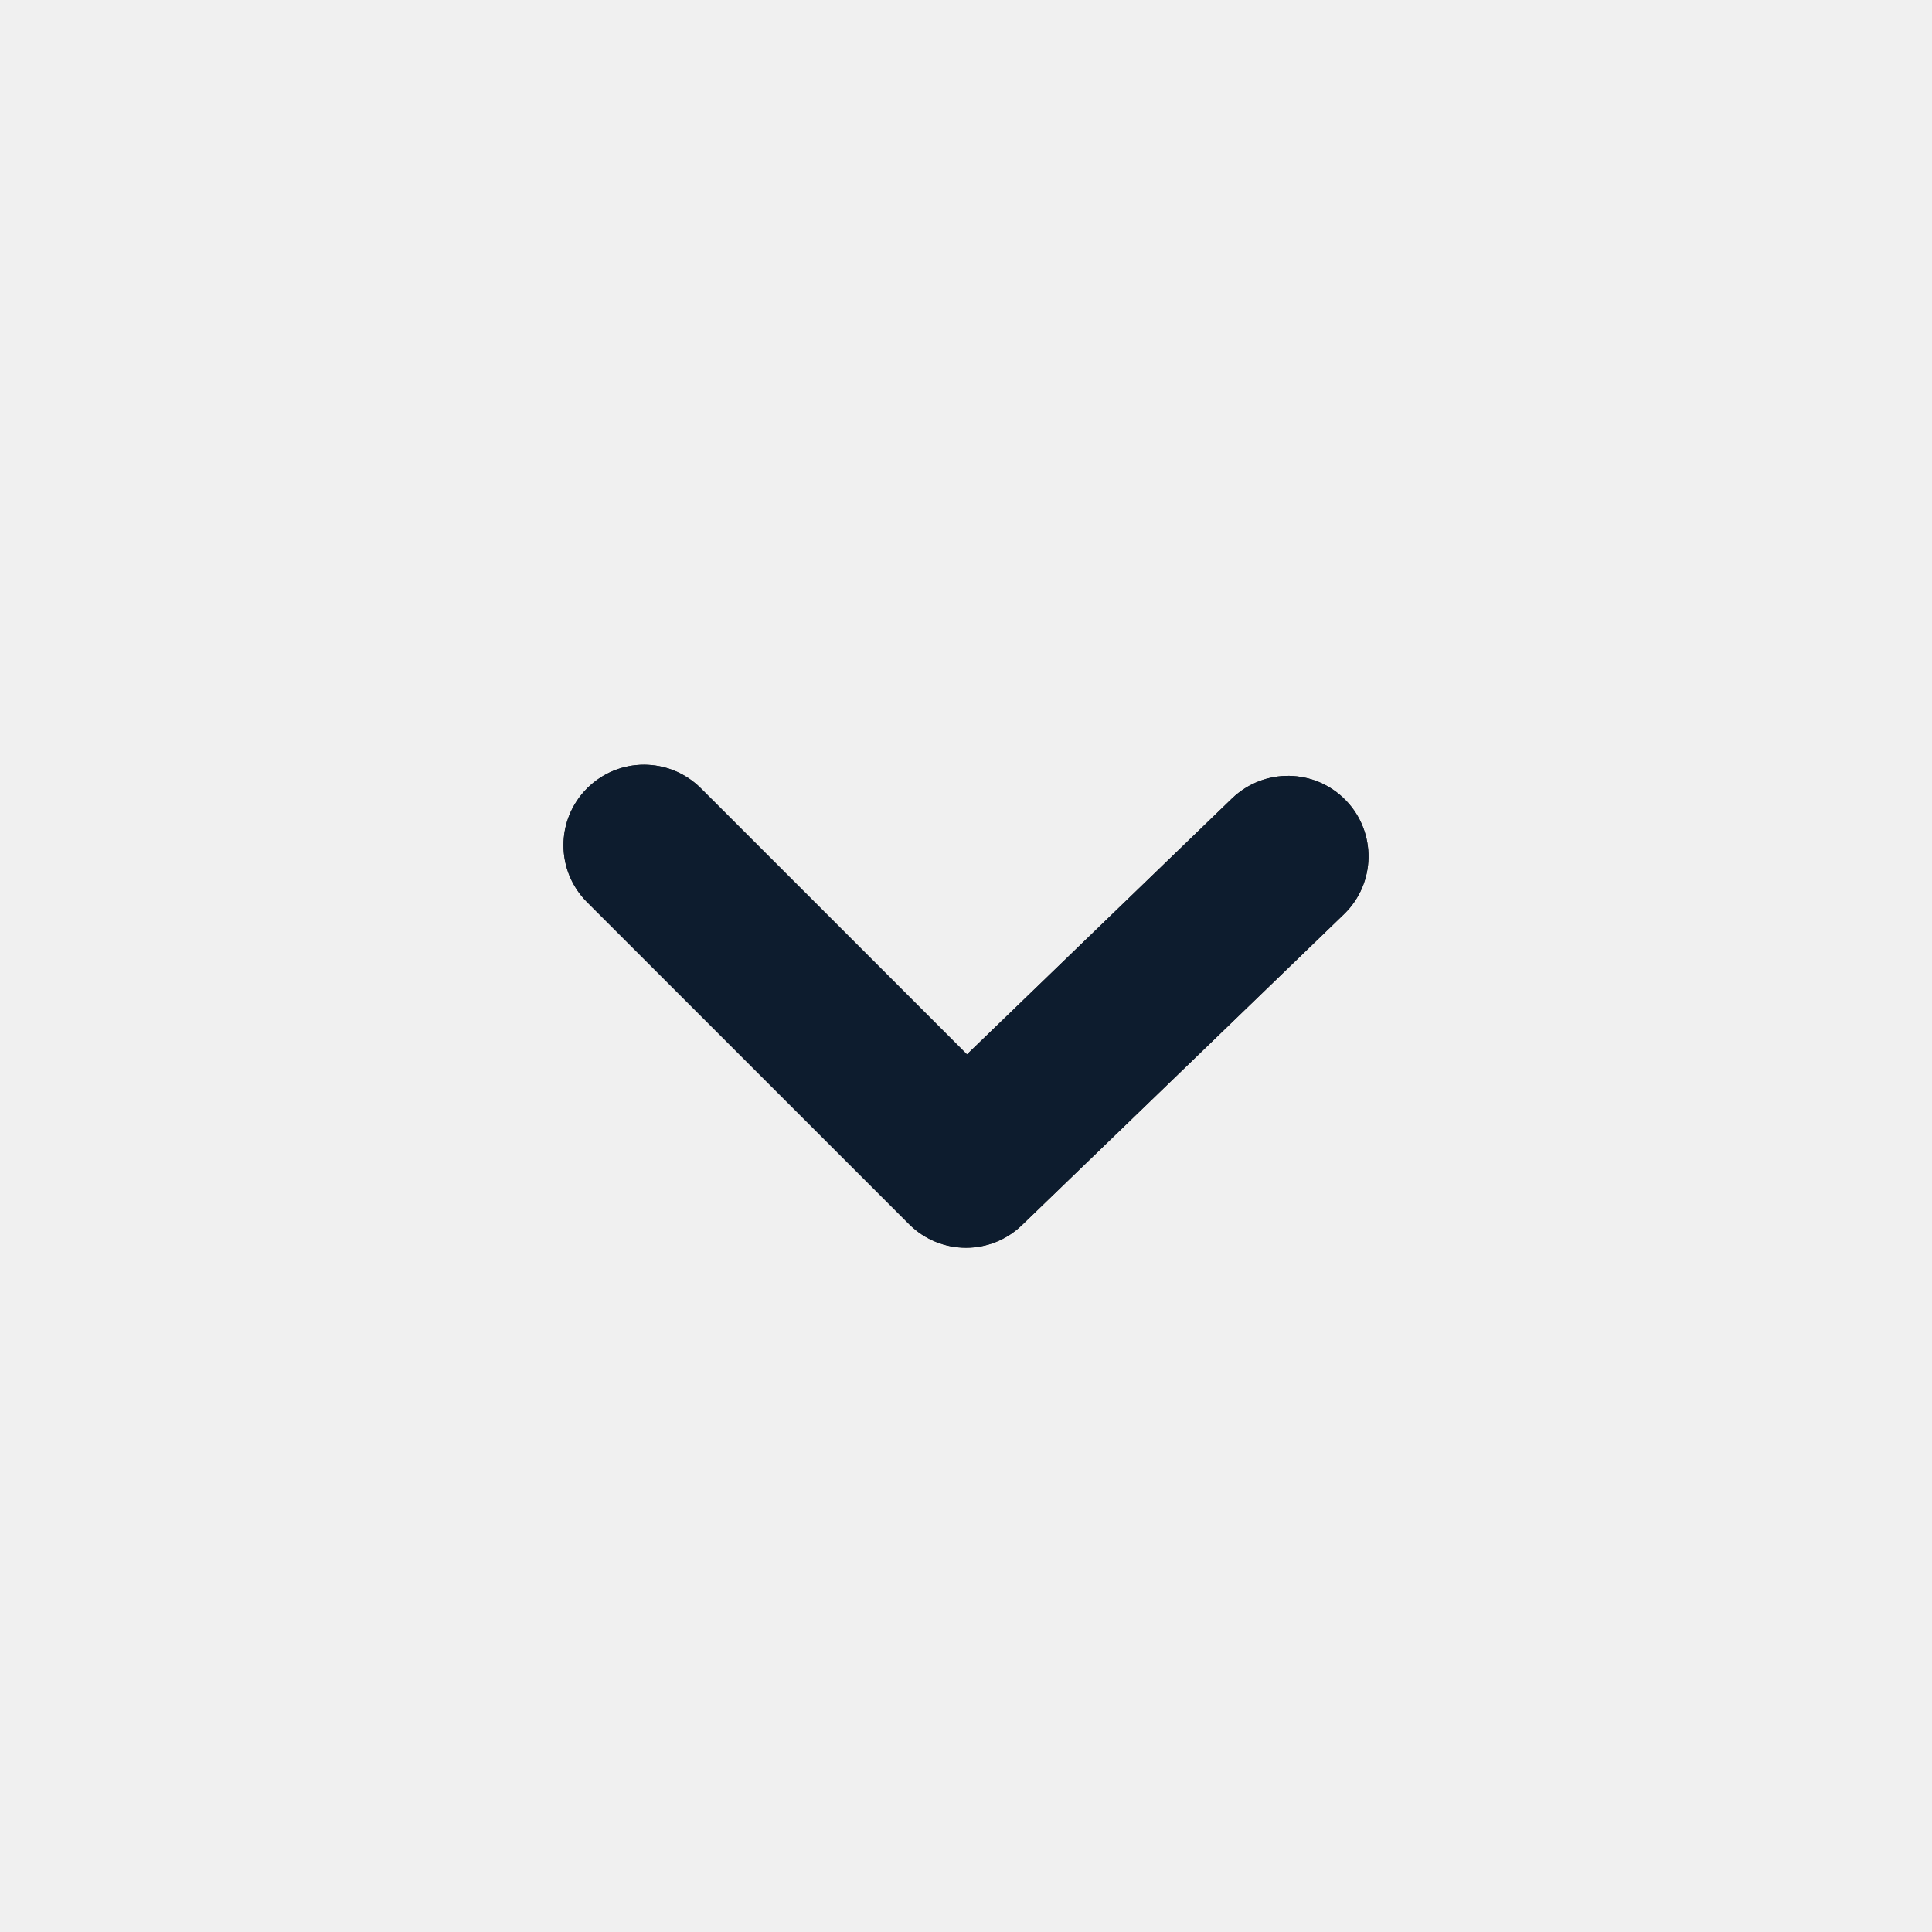
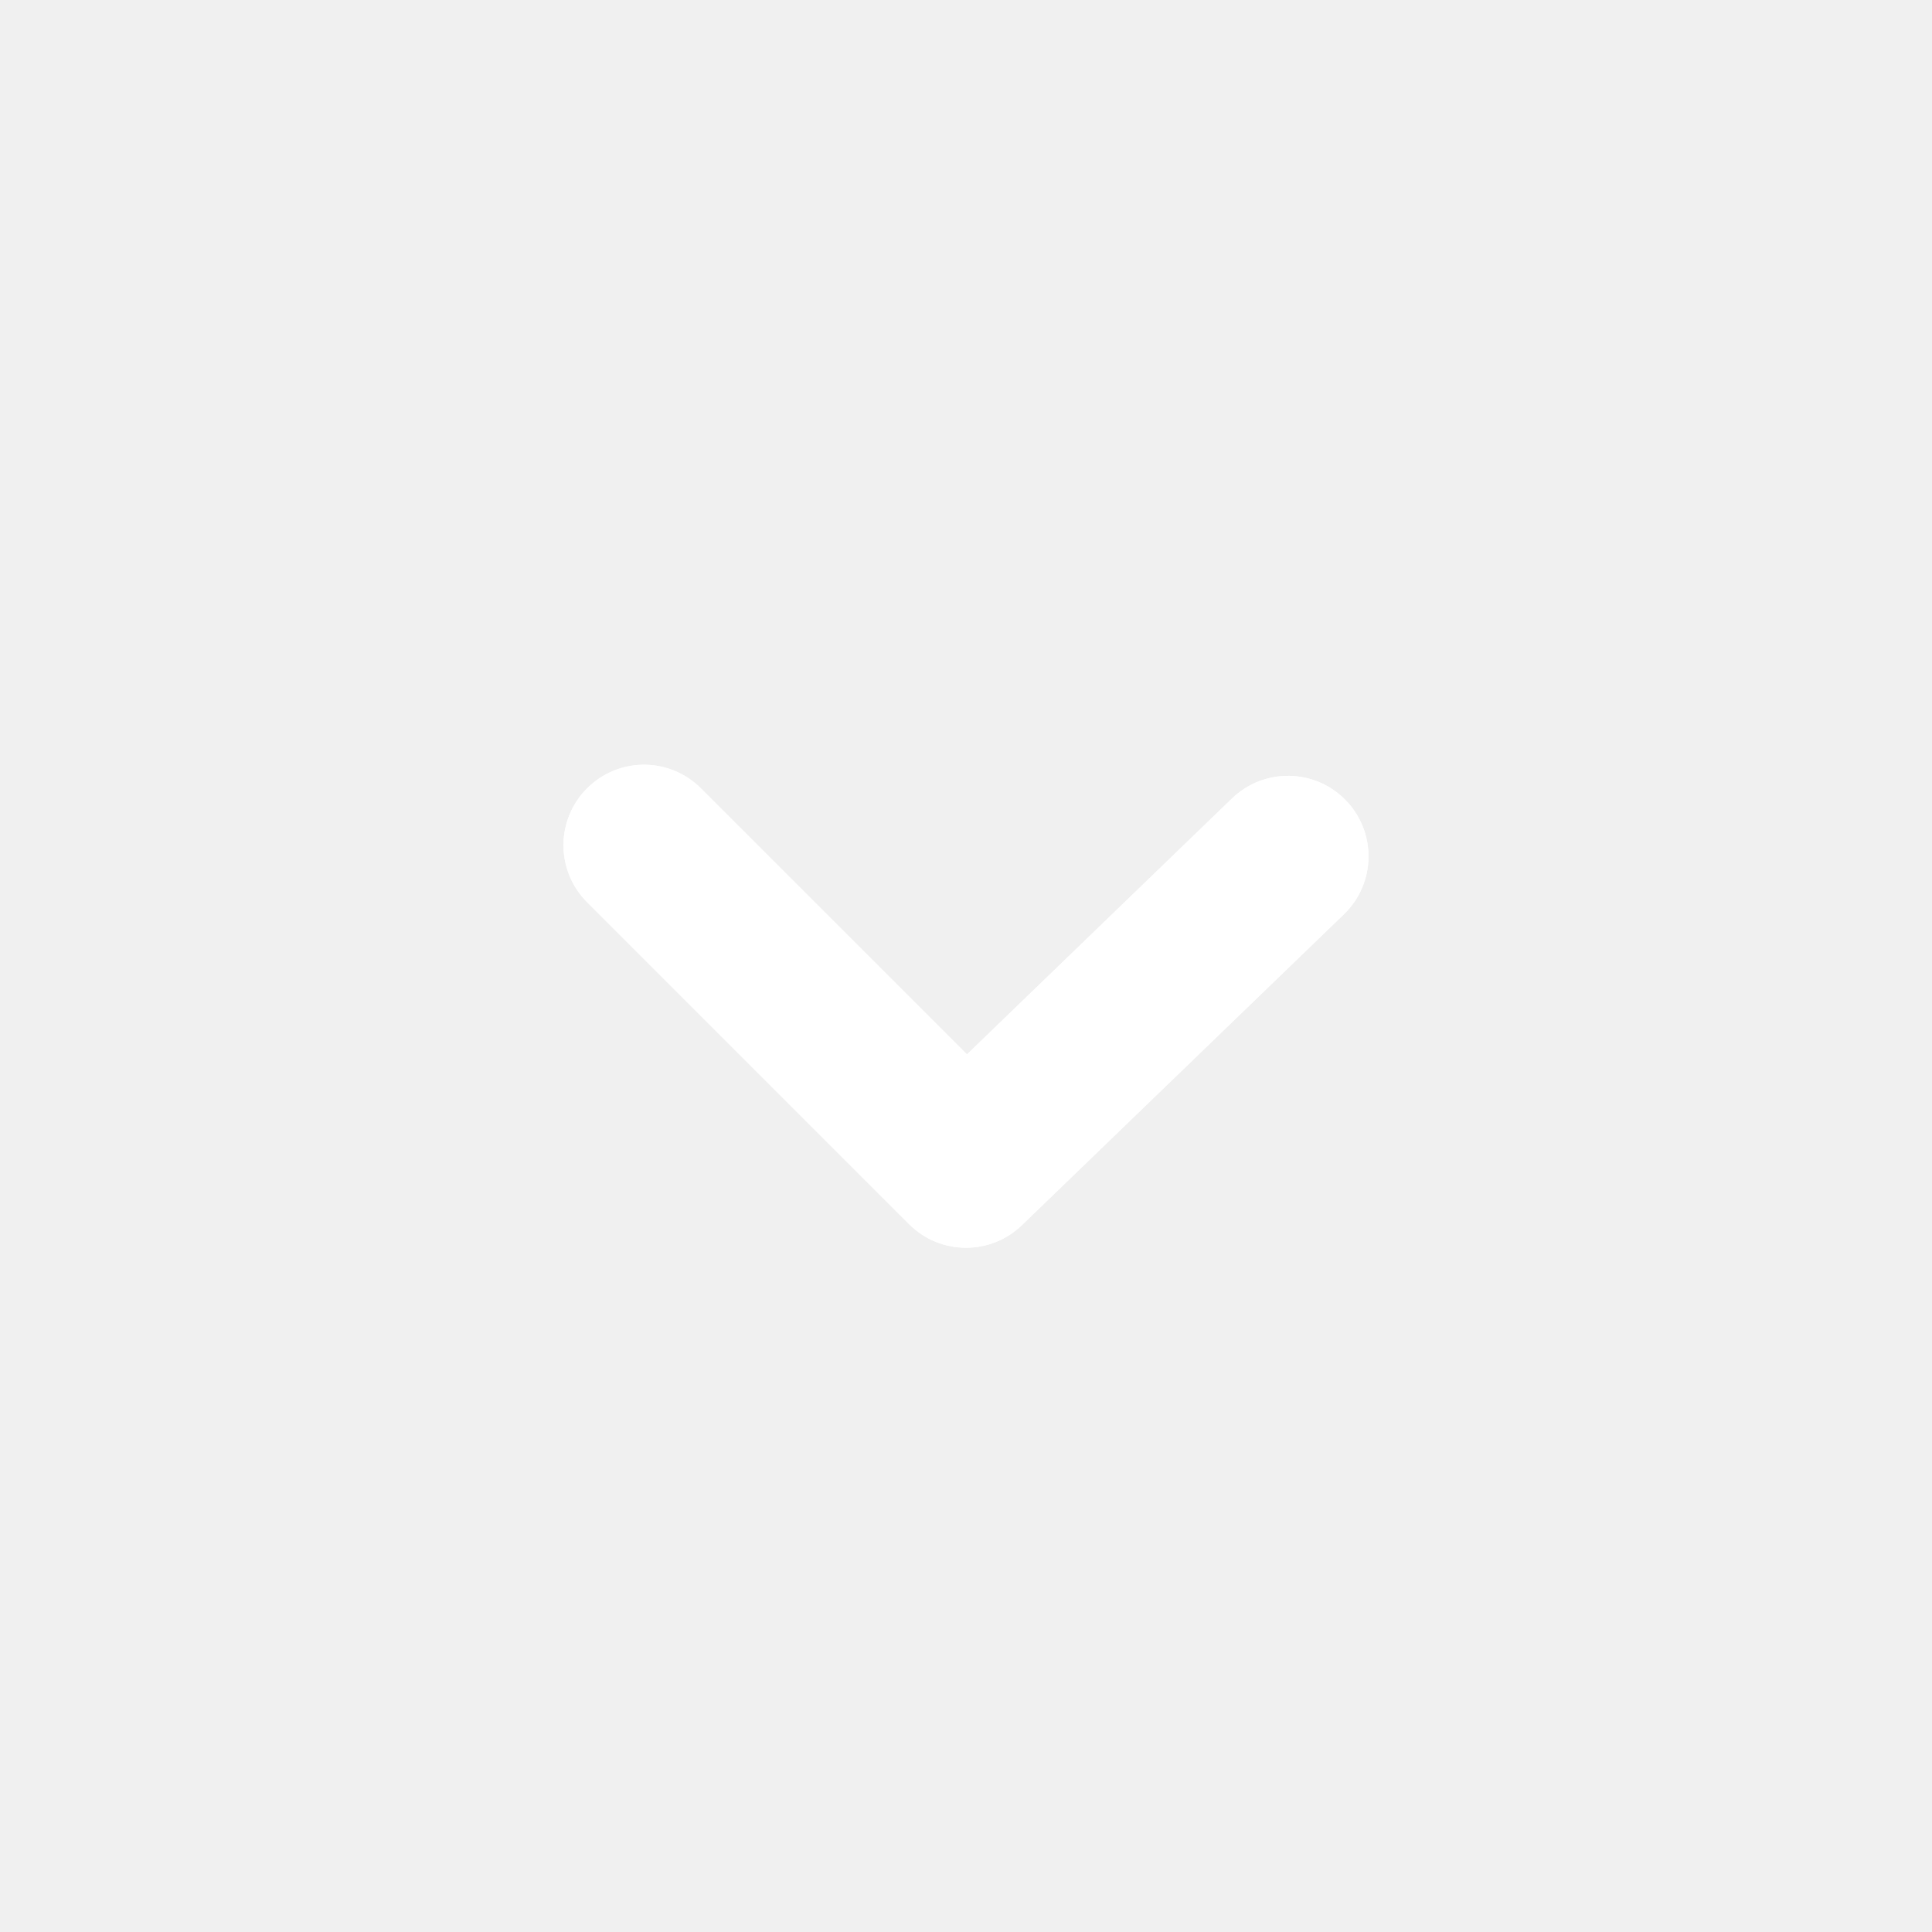
<svg xmlns="http://www.w3.org/2000/svg" width="24" height="24" viewBox="0 0 24 24" fill="none">
-   <path fill-rule="evenodd" clip-rule="evenodd" d="M12 15.5C11.744 15.5 11.488 15.402 11.293 15.207L7.293 11.207C6.902 10.816 6.902 10.184 7.293 9.793C7.684 9.402 8.316 9.402 8.707 9.793L12.012 13.098L15.305 9.918C15.704 9.535 16.335 9.546 16.719 9.943C17.103 10.34 17.092 10.974 16.695 11.357L12.695 15.219C12.5 15.407 12.25 15.5 12 15.5Z" fill="#231F20" />
-   <mask id="mask0" mask-type="alpha" maskUnits="userSpaceOnUse" x="6" y="9" width="11" height="7">
+   <path fill-rule="evenodd" clip-rule="evenodd" d="M12 15.5C11.744 15.5 11.488 15.402 11.293 15.207L7.293 11.207C6.902 10.816 6.902 10.184 7.293 9.793C7.684 9.402 8.316 9.402 8.707 9.793L12.012 13.098L15.305 9.918C15.704 9.535 16.335 9.546 16.719 9.943C17.103 10.34 17.092 10.974 16.695 11.357L12.695 15.219C12.5 15.407 12.25 15.5 12 15.5Z" fill="white" />
+   <mask id="mask0" mask-type="alpha" maskUnits="userSpaceOnUse" x="7" y="9" width="11" height="7">
    <path fill-rule="evenodd" clip-rule="evenodd" d="M12 15.5C11.744 15.5 11.488 15.402 11.293 15.207L7.293 11.207C6.902 10.816 6.902 10.184 7.293 9.793C7.684 9.402 8.316 9.402 8.707 9.793L12.012 13.098L15.305 9.918C15.704 9.535 16.335 9.546 16.719 9.943C17.103 10.34 17.092 10.974 16.695 11.357L12.695 15.219C12.5 15.407 12.25 15.5 12 15.5Z" fill="white" />
  </mask>
  <g mask="url(#mask0)">
-     <rect width="24" height="24" fill="#0D1C2E" />
+     <rect width="24" height="24" fill="white" />
  </g>
</svg>
